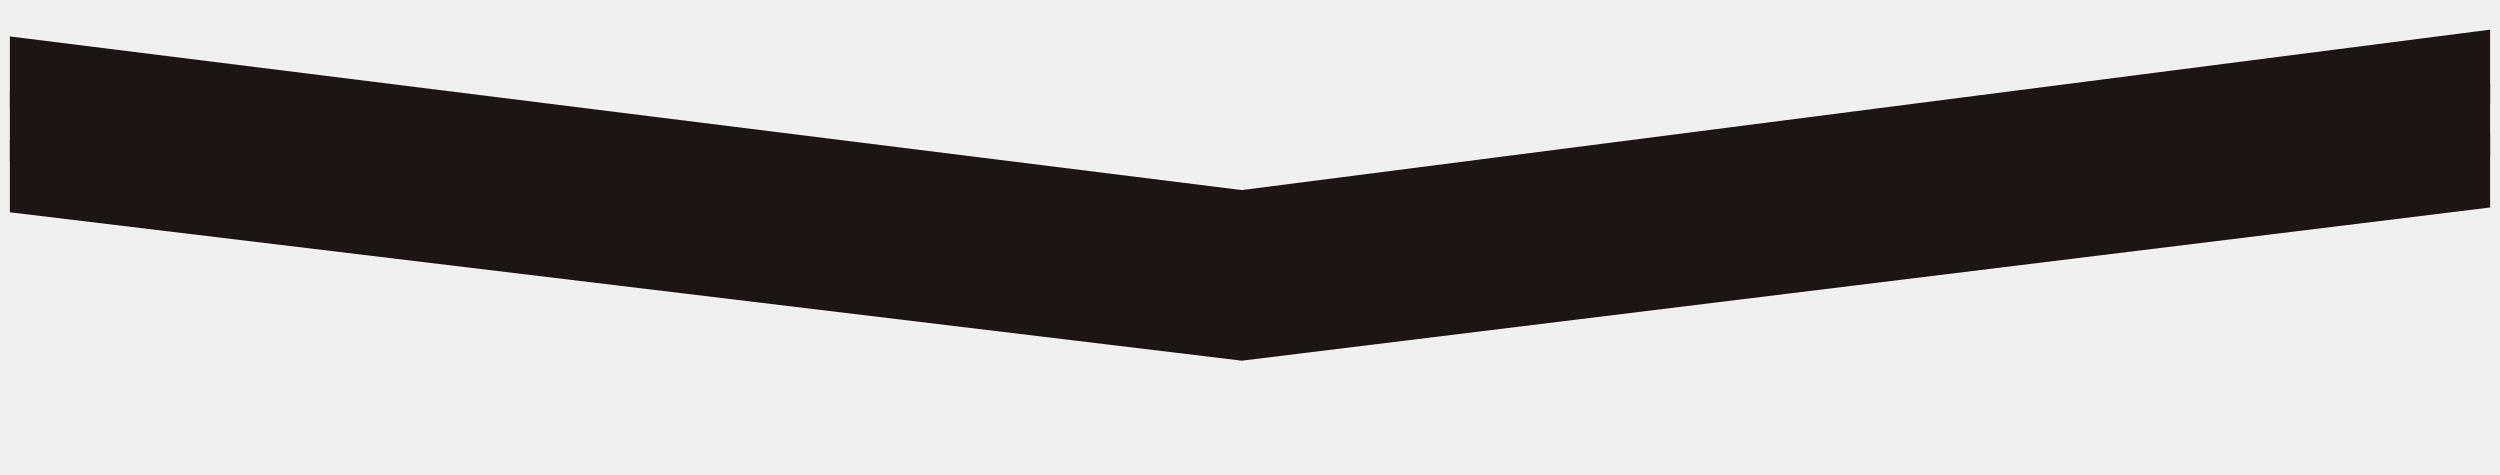
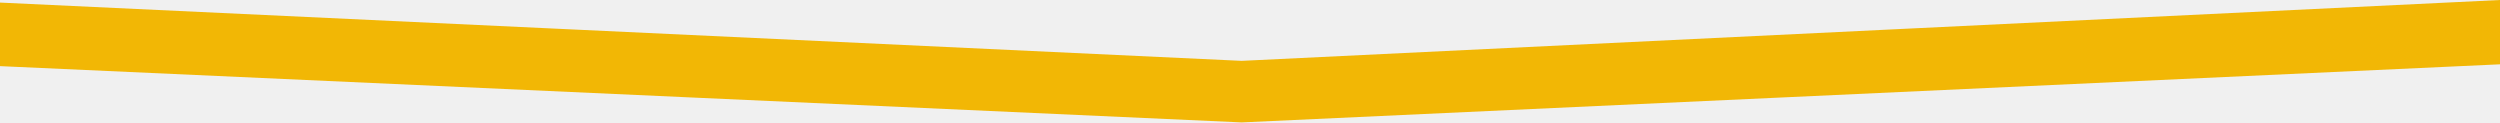
- <svg xmlns="http://www.w3.org/2000/svg" width="506" height="96" viewBox="0 0 506 96" fill="none">
-   <g clip-path="url(#clip0_1570_1398)">
-     <path d="M504 6L504 20.996L251.327 52L2 21.968L2 7.377L251.327 38.471L504 6Z" fill="#1C1514" />
-     <path d="M504 17L504 31.67L251.327 62L2 32.621L2 18.347L251.327 48.765L504 17Z" fill="#1C1514" />
-     <path d="M504 27L504 41.996L251.327 73L2 42.968L2 28.377L251.327 59.471L504 27Z" fill="#1C1514" />
-   </g>
-   <defs>
-     <clipPath id="clip0_1570_1398">
-       <rect width="96" height="506" fill="white" transform="translate(506) rotate(90)" />
-     </clipPath>
-   </defs>
+ <svg xmlns="http://www.w3.org/2000/svg" width="1450" height="71" viewBox="0 0 1450 71" fill="none">
+   <path d="M1450 6.10352e-05L1450 16.3L720.167 50L-4.84424e-05 17.356L-4.77491e-05 1.496L720.167 35.294L1450 6.10352e-05Z" fill="#F2B705" />
+   <path d="M1450 11L1450 27.3L720.167 61L-4.84424e-05 28.356L-4.77491e-05 12.496L720.167 46.294L1450 11Z" fill="#F2B705" />
+   <path d="M1450 21L1450 37.3L720.167 71L-5.89328e-05 38.356L-5.82395e-05 22.496L720.167 56.294L1450 21Z" fill="#F2B705" />
</svg>
